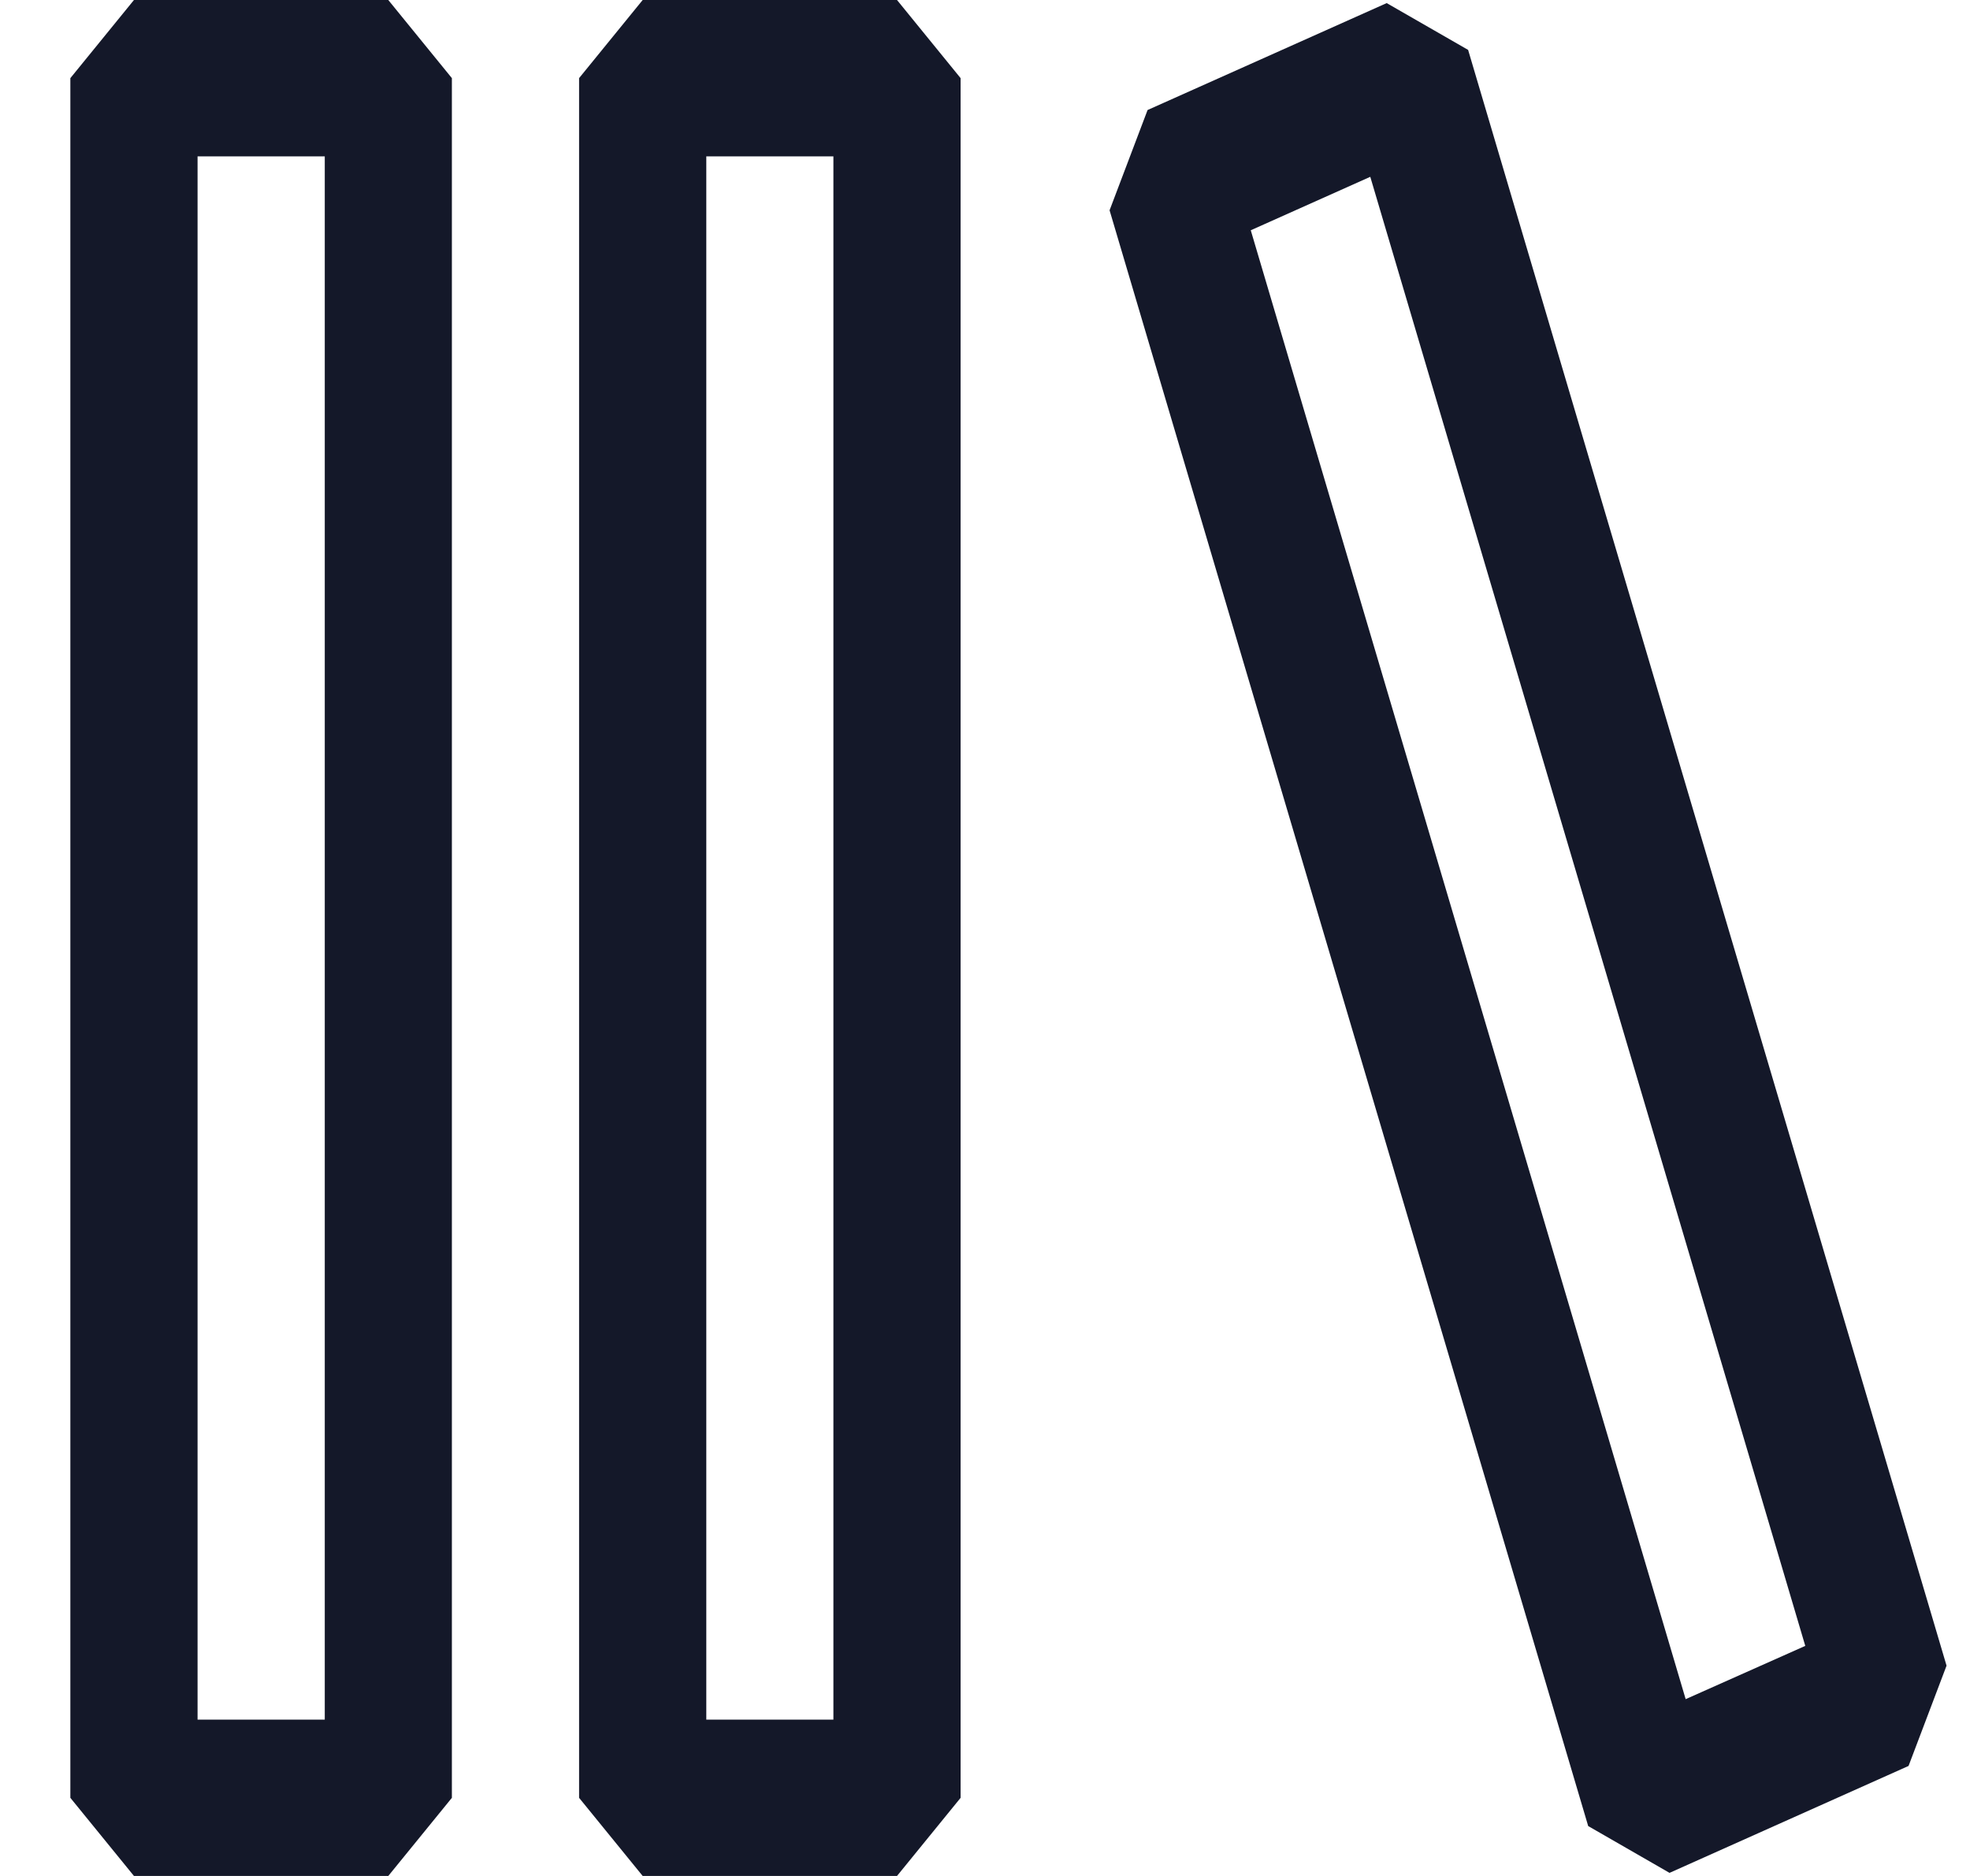
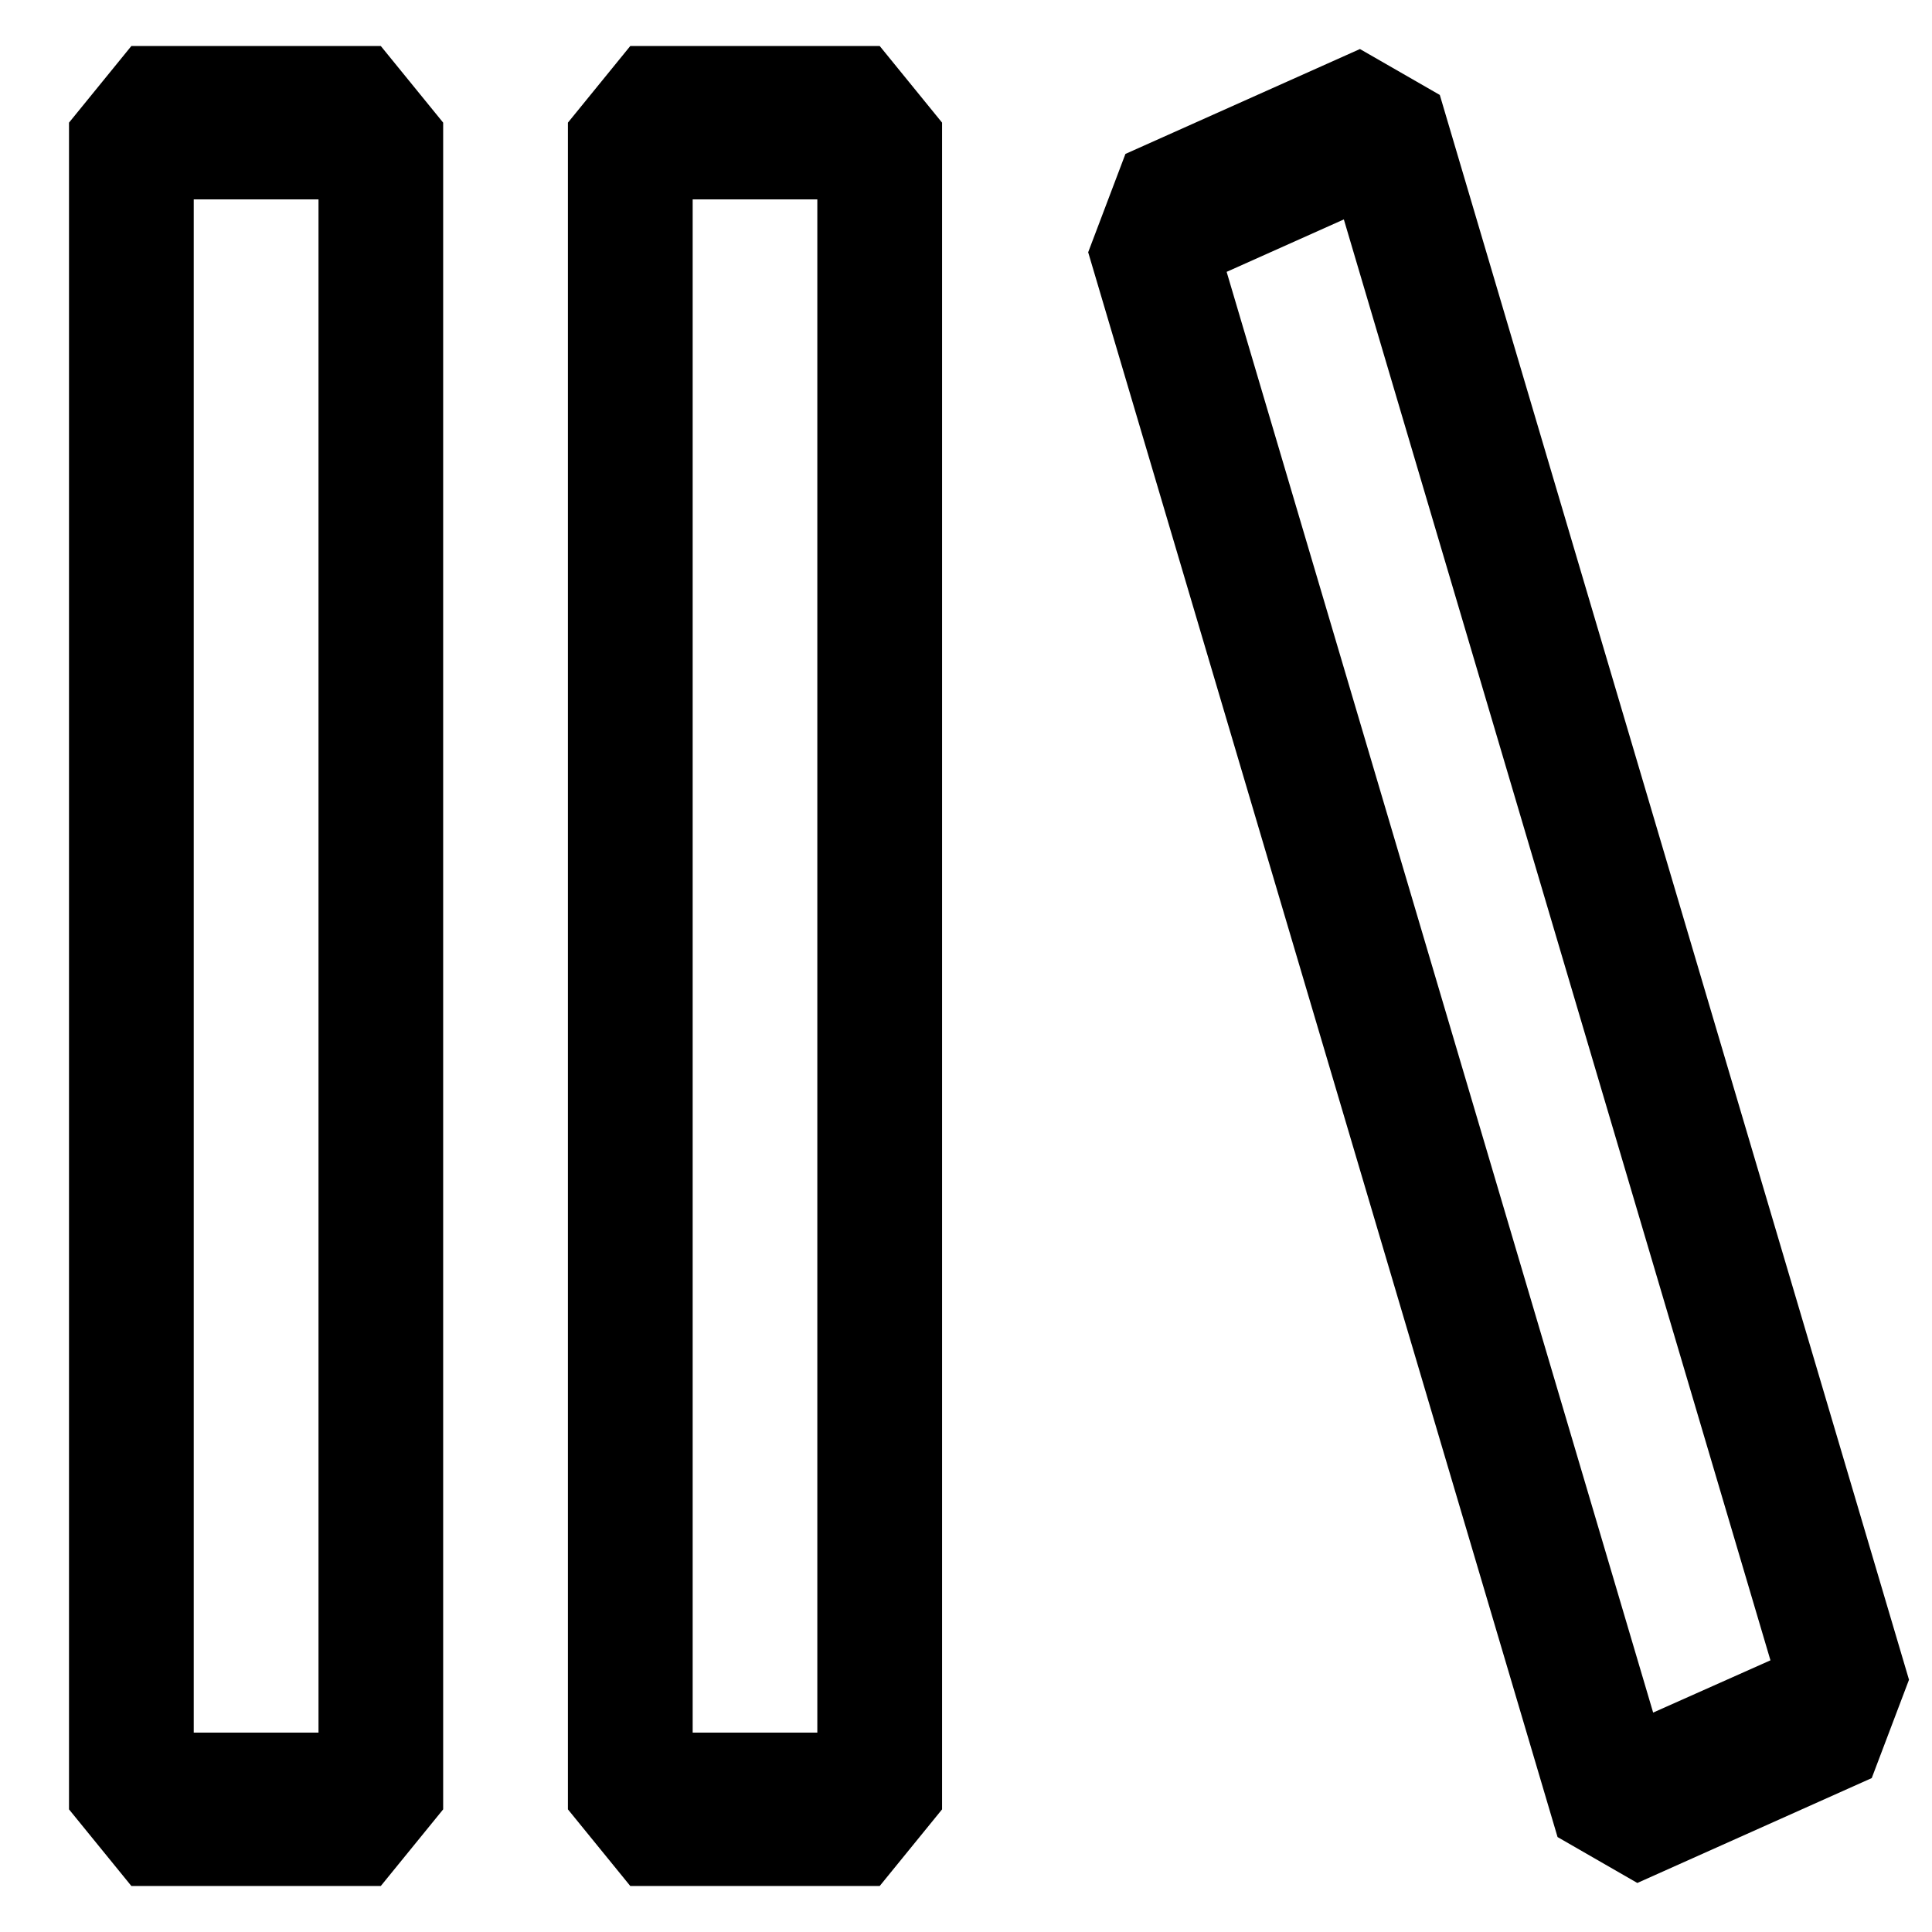
- <svg xmlns="http://www.w3.org/2000/svg" width="21" height="20" viewBox="0 0 21 20" fill="none">
-   <path fill-rule="evenodd" clip-rule="evenodd" d="M6.173 0.833L6.851 0H9.562L10.24 0.833V19.167L9.562 20H6.851L6.173 19.167V0.833ZM7.529 1.667V18.333H8.884V1.667H7.529ZM11.828 2.242L12.233 1.173L14.782 0.033L15.65 0.532L20.75 17.758L20.345 18.827L17.797 19.967L16.93 19.468L11.828 2.242ZM13.333 2.455L17.969 18.115L19.244 17.547L14.607 1.885L13.333 2.455ZM0.75 0.833L1.428 0H4.139L4.817 0.833V19.167L4.139 20H1.428L0.75 19.167V0.833ZM2.106 1.667V18.333H3.462V1.667H2.106Z" fill="#141829" />
+ <svg xmlns="http://www.w3.org/2000/svg" width="20" height="20" viewBox="0 0 21 20" fill="#000">
+   <path fill-rule="evenodd" clip-rule="evenodd" d="M6.173 0.833L6.851 0H9.562L10.24 0.833V19.167L9.562 20H6.851L6.173 19.167V0.833ZM7.529 1.667V18.333H8.884V1.667H7.529ZM11.828 2.242L12.233 1.173L14.782 0.033L15.65 0.532L20.75 17.758L20.345 18.827L17.797 19.967L16.93 19.468L11.828 2.242ZM13.333 2.455L17.969 18.115L19.244 17.547L14.607 1.885L13.333 2.455ZM0.75 0.833L1.428 0H4.139L4.817 0.833V19.167L4.139 20H1.428L0.75 19.167V0.833ZM2.106 1.667V18.333H3.462V1.667H2.106Z" fill="#000" />
</svg>
